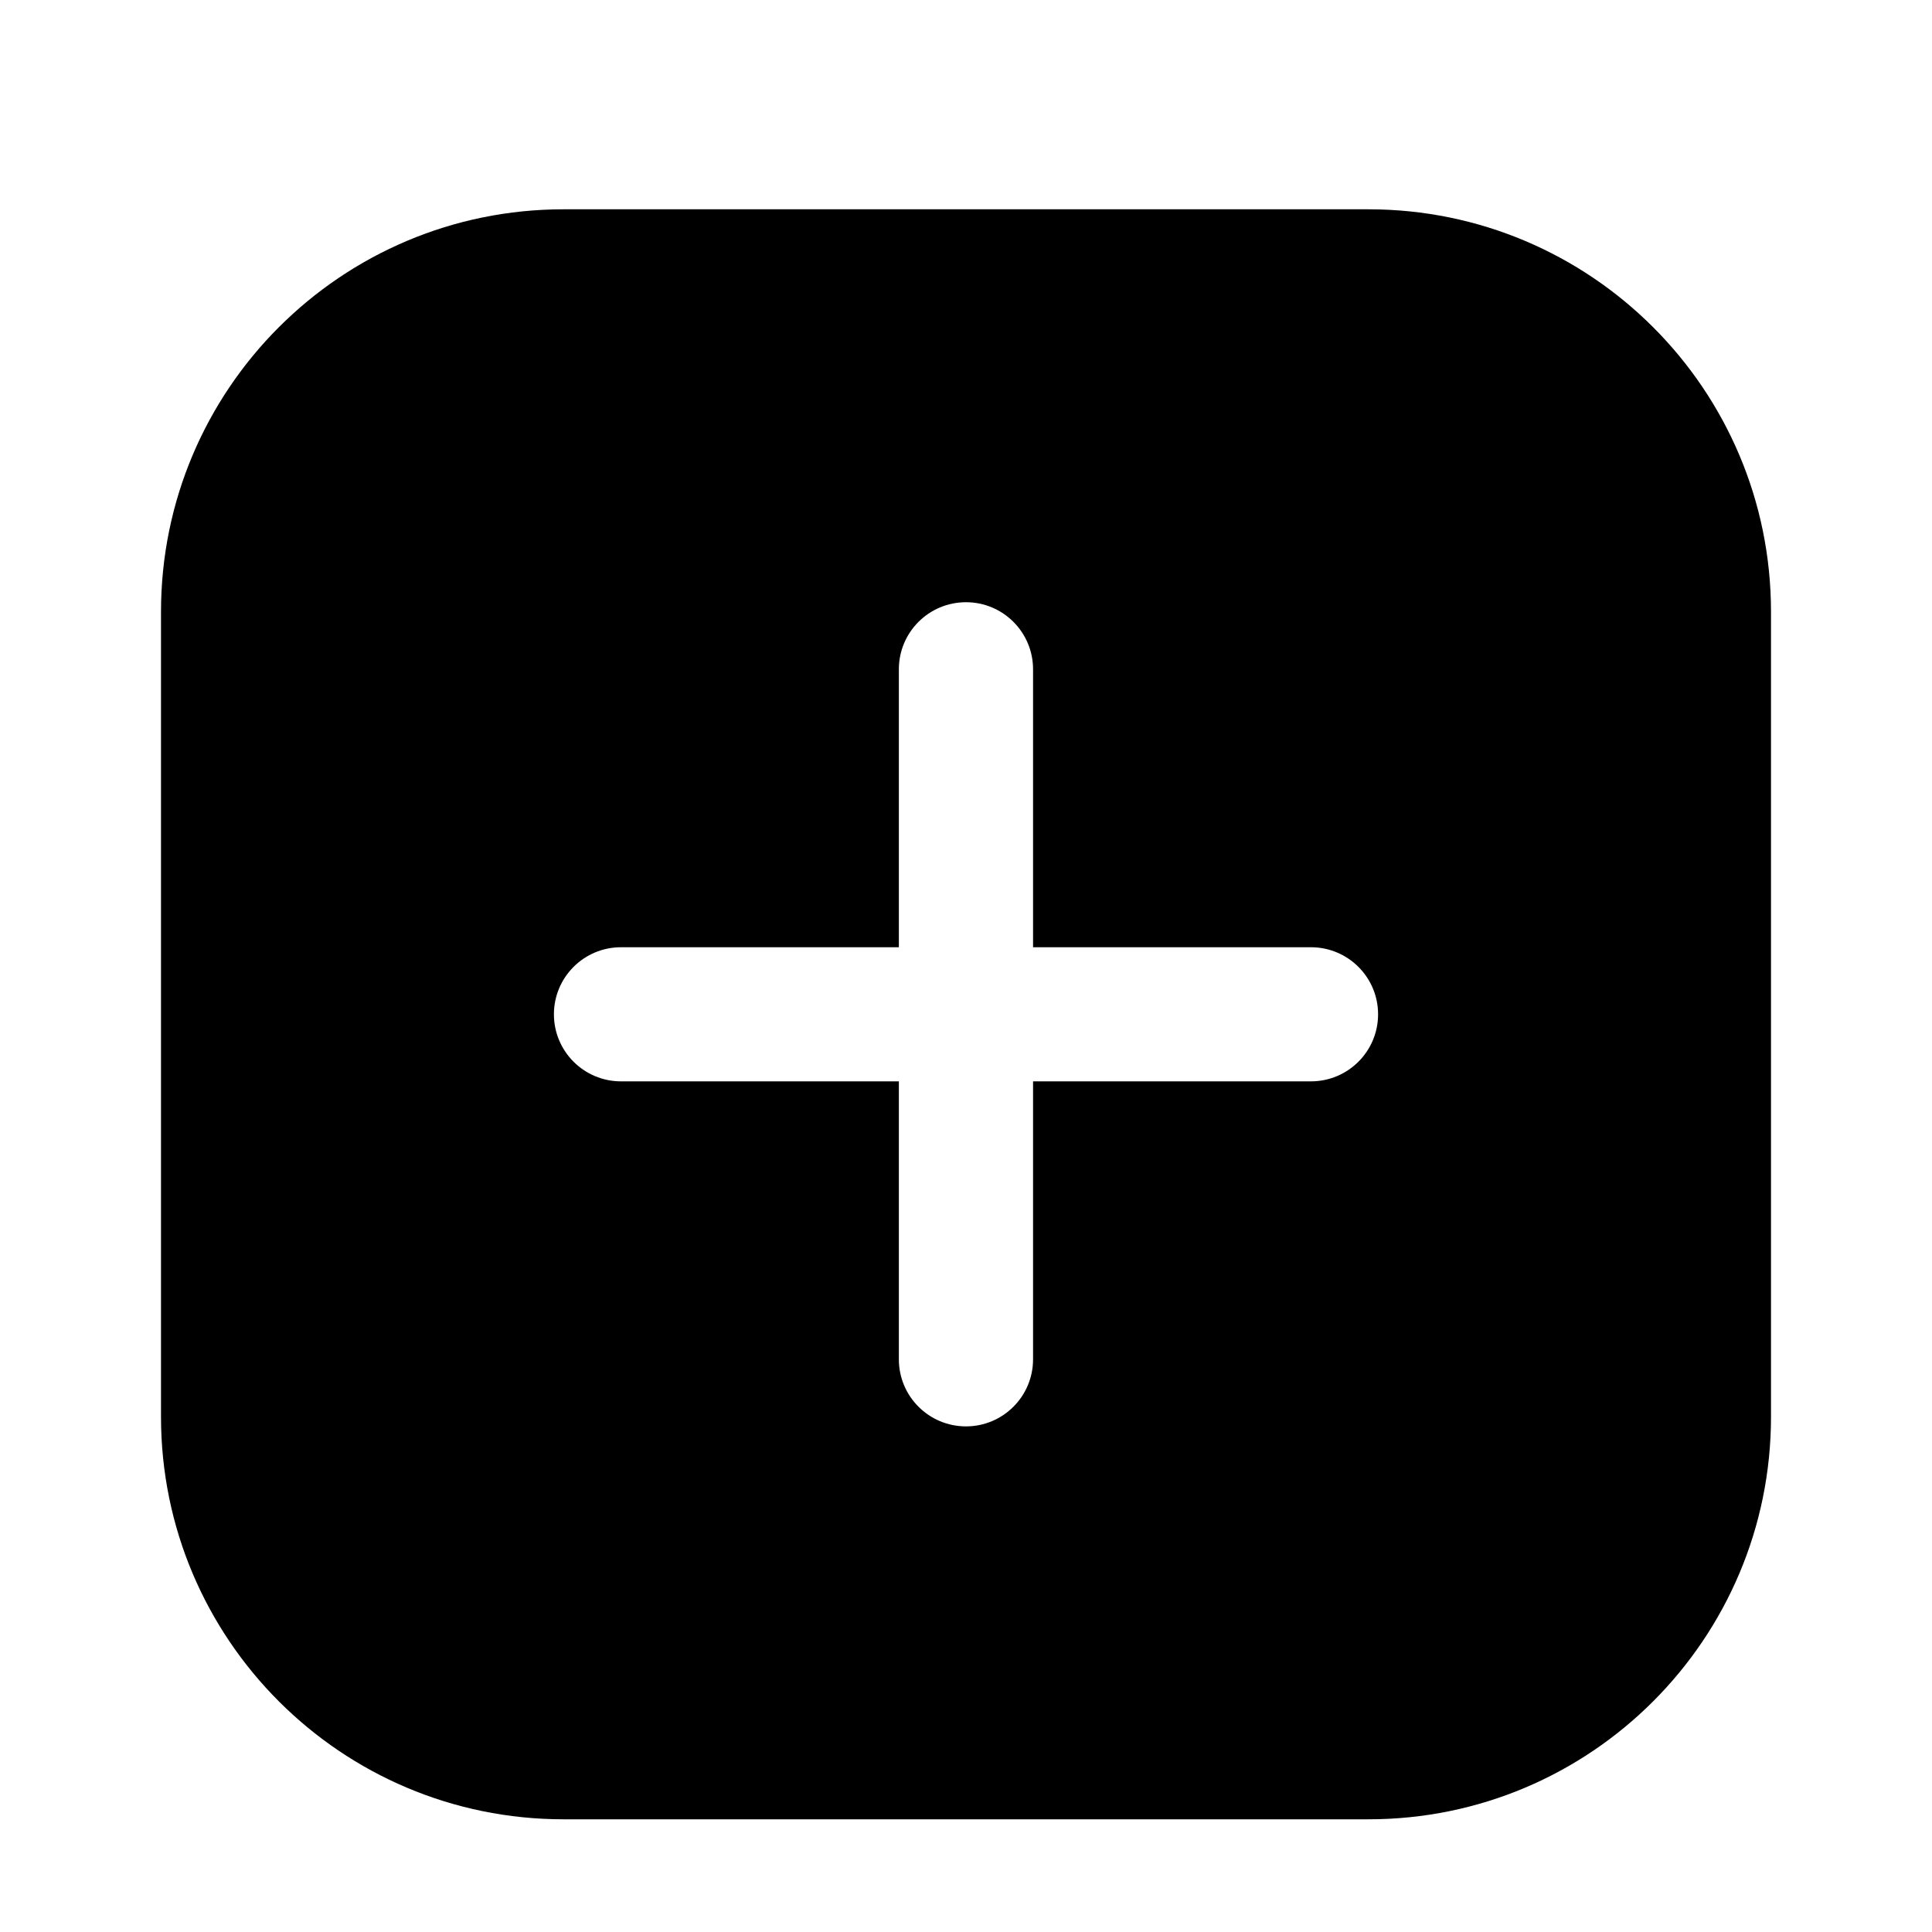
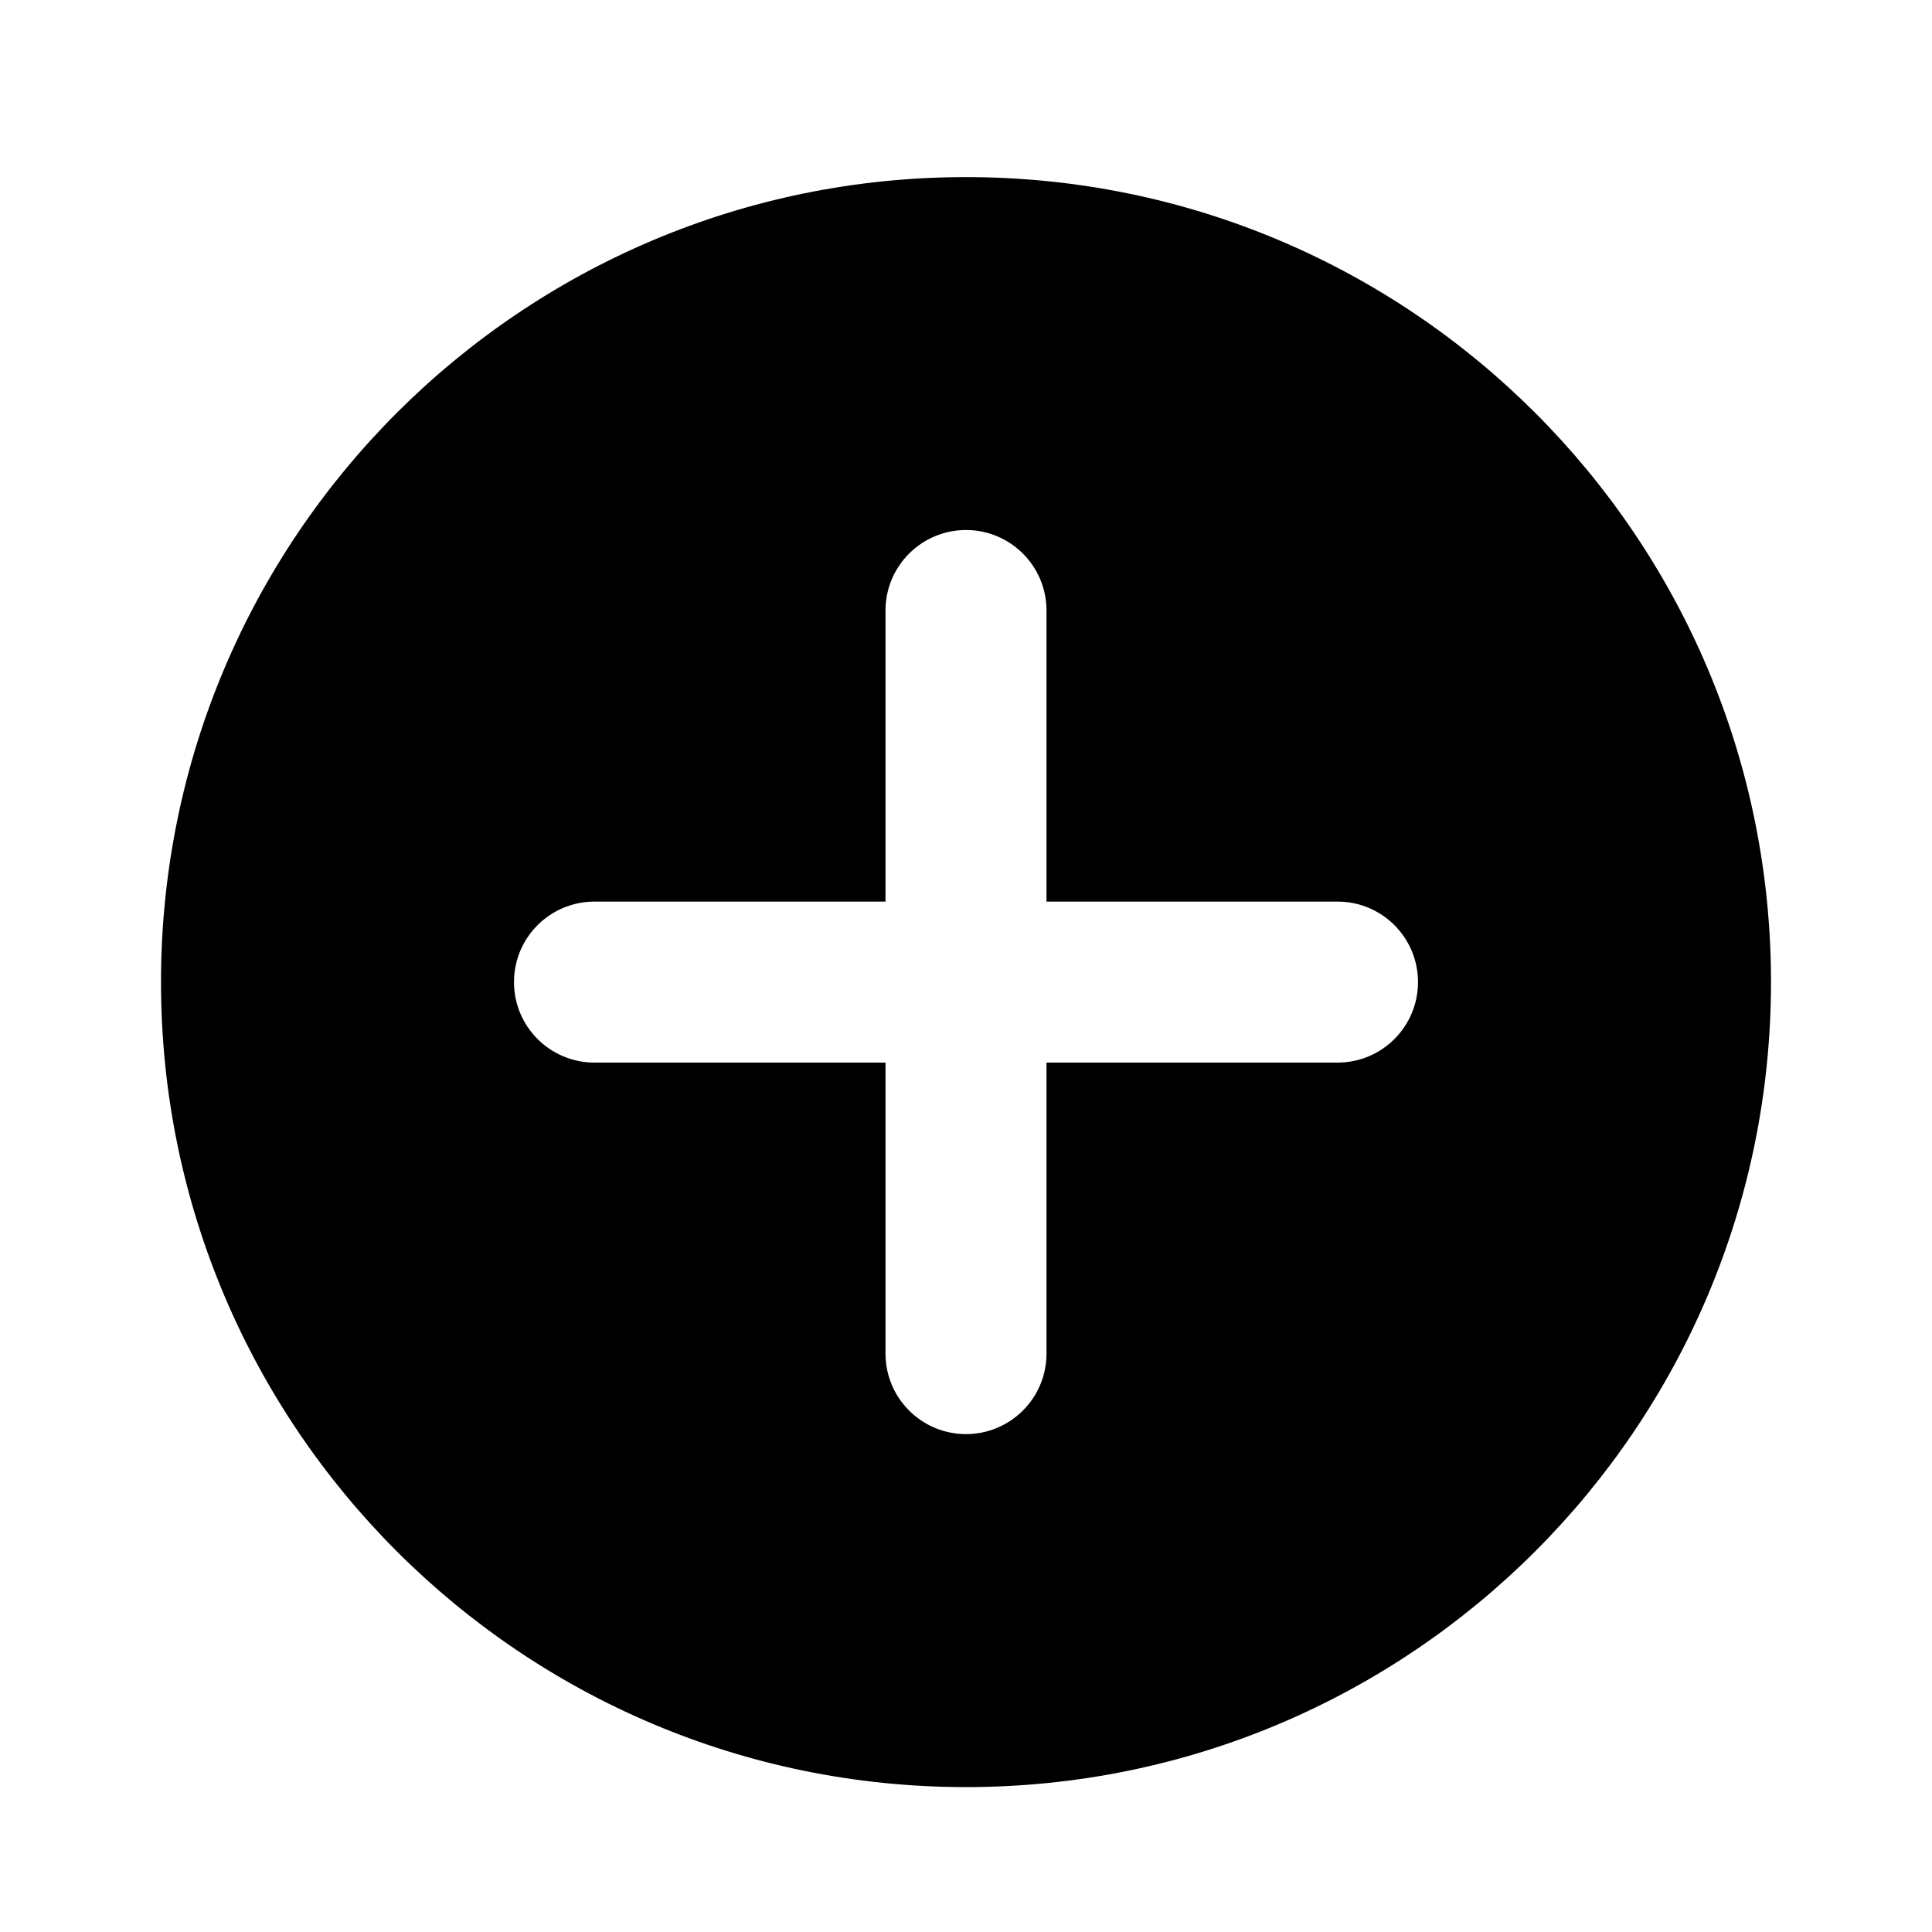
<svg xmlns="http://www.w3.org/2000/svg" viewBox="0 0 24 24" data-title="AddFill" fill="currentColor" stroke="none">
-   <path fill-rule="evenodd" clip-rule="evenodd" d="M7 2.6C4.239 2.6 2 4.838 2 7.6V17.6C2 20.361 4.239 22.6 7 22.6H17C19.761 22.6 22 20.361 22 17.6V7.6C22 4.838 19.761 2.6 17 2.6H7ZM12.833 8.314C12.833 7.854 12.46 7.481 12 7.481C11.539 7.481 11.166 7.854 11.166 8.314V11.767H7.714C7.254 11.767 6.881 12.14 6.881 12.6C6.881 13.06 7.254 13.433 7.714 13.433H11.166V16.886C11.166 17.346 11.539 17.719 12 17.719C12.46 17.719 12.833 17.346 12.833 16.886V13.433H16.285C16.746 13.433 17.119 13.06 17.119 12.6C17.119 12.14 16.746 11.767 16.285 11.767H12.833V8.314Z" />
+   <path fill-rule="evenodd" clip-rule="evenodd" d="M22 12.2C22 17.723 17.523 22.2 12 22.2C6.477 22.2 2 17.723 2 12.2C2 6.677 6.477 2.2 12 2.2C17.523 2.2 22 6.677 22 12.2ZM13 7.584C13 7.032 12.552 6.584 12 6.584C11.448 6.584 11 7.032 11 7.584V11.2H7.385C6.832 11.2 6.385 11.647 6.385 12.2C6.385 12.752 6.832 13.2 7.385 13.2H11V16.815C11 17.367 11.448 17.815 12 17.815C12.552 17.815 13 17.367 13 16.815V13.2H16.615C17.168 13.2 17.615 12.752 17.615 12.2C17.615 11.647 17.168 11.2 16.615 11.2H13V7.584Z" />
</svg>
